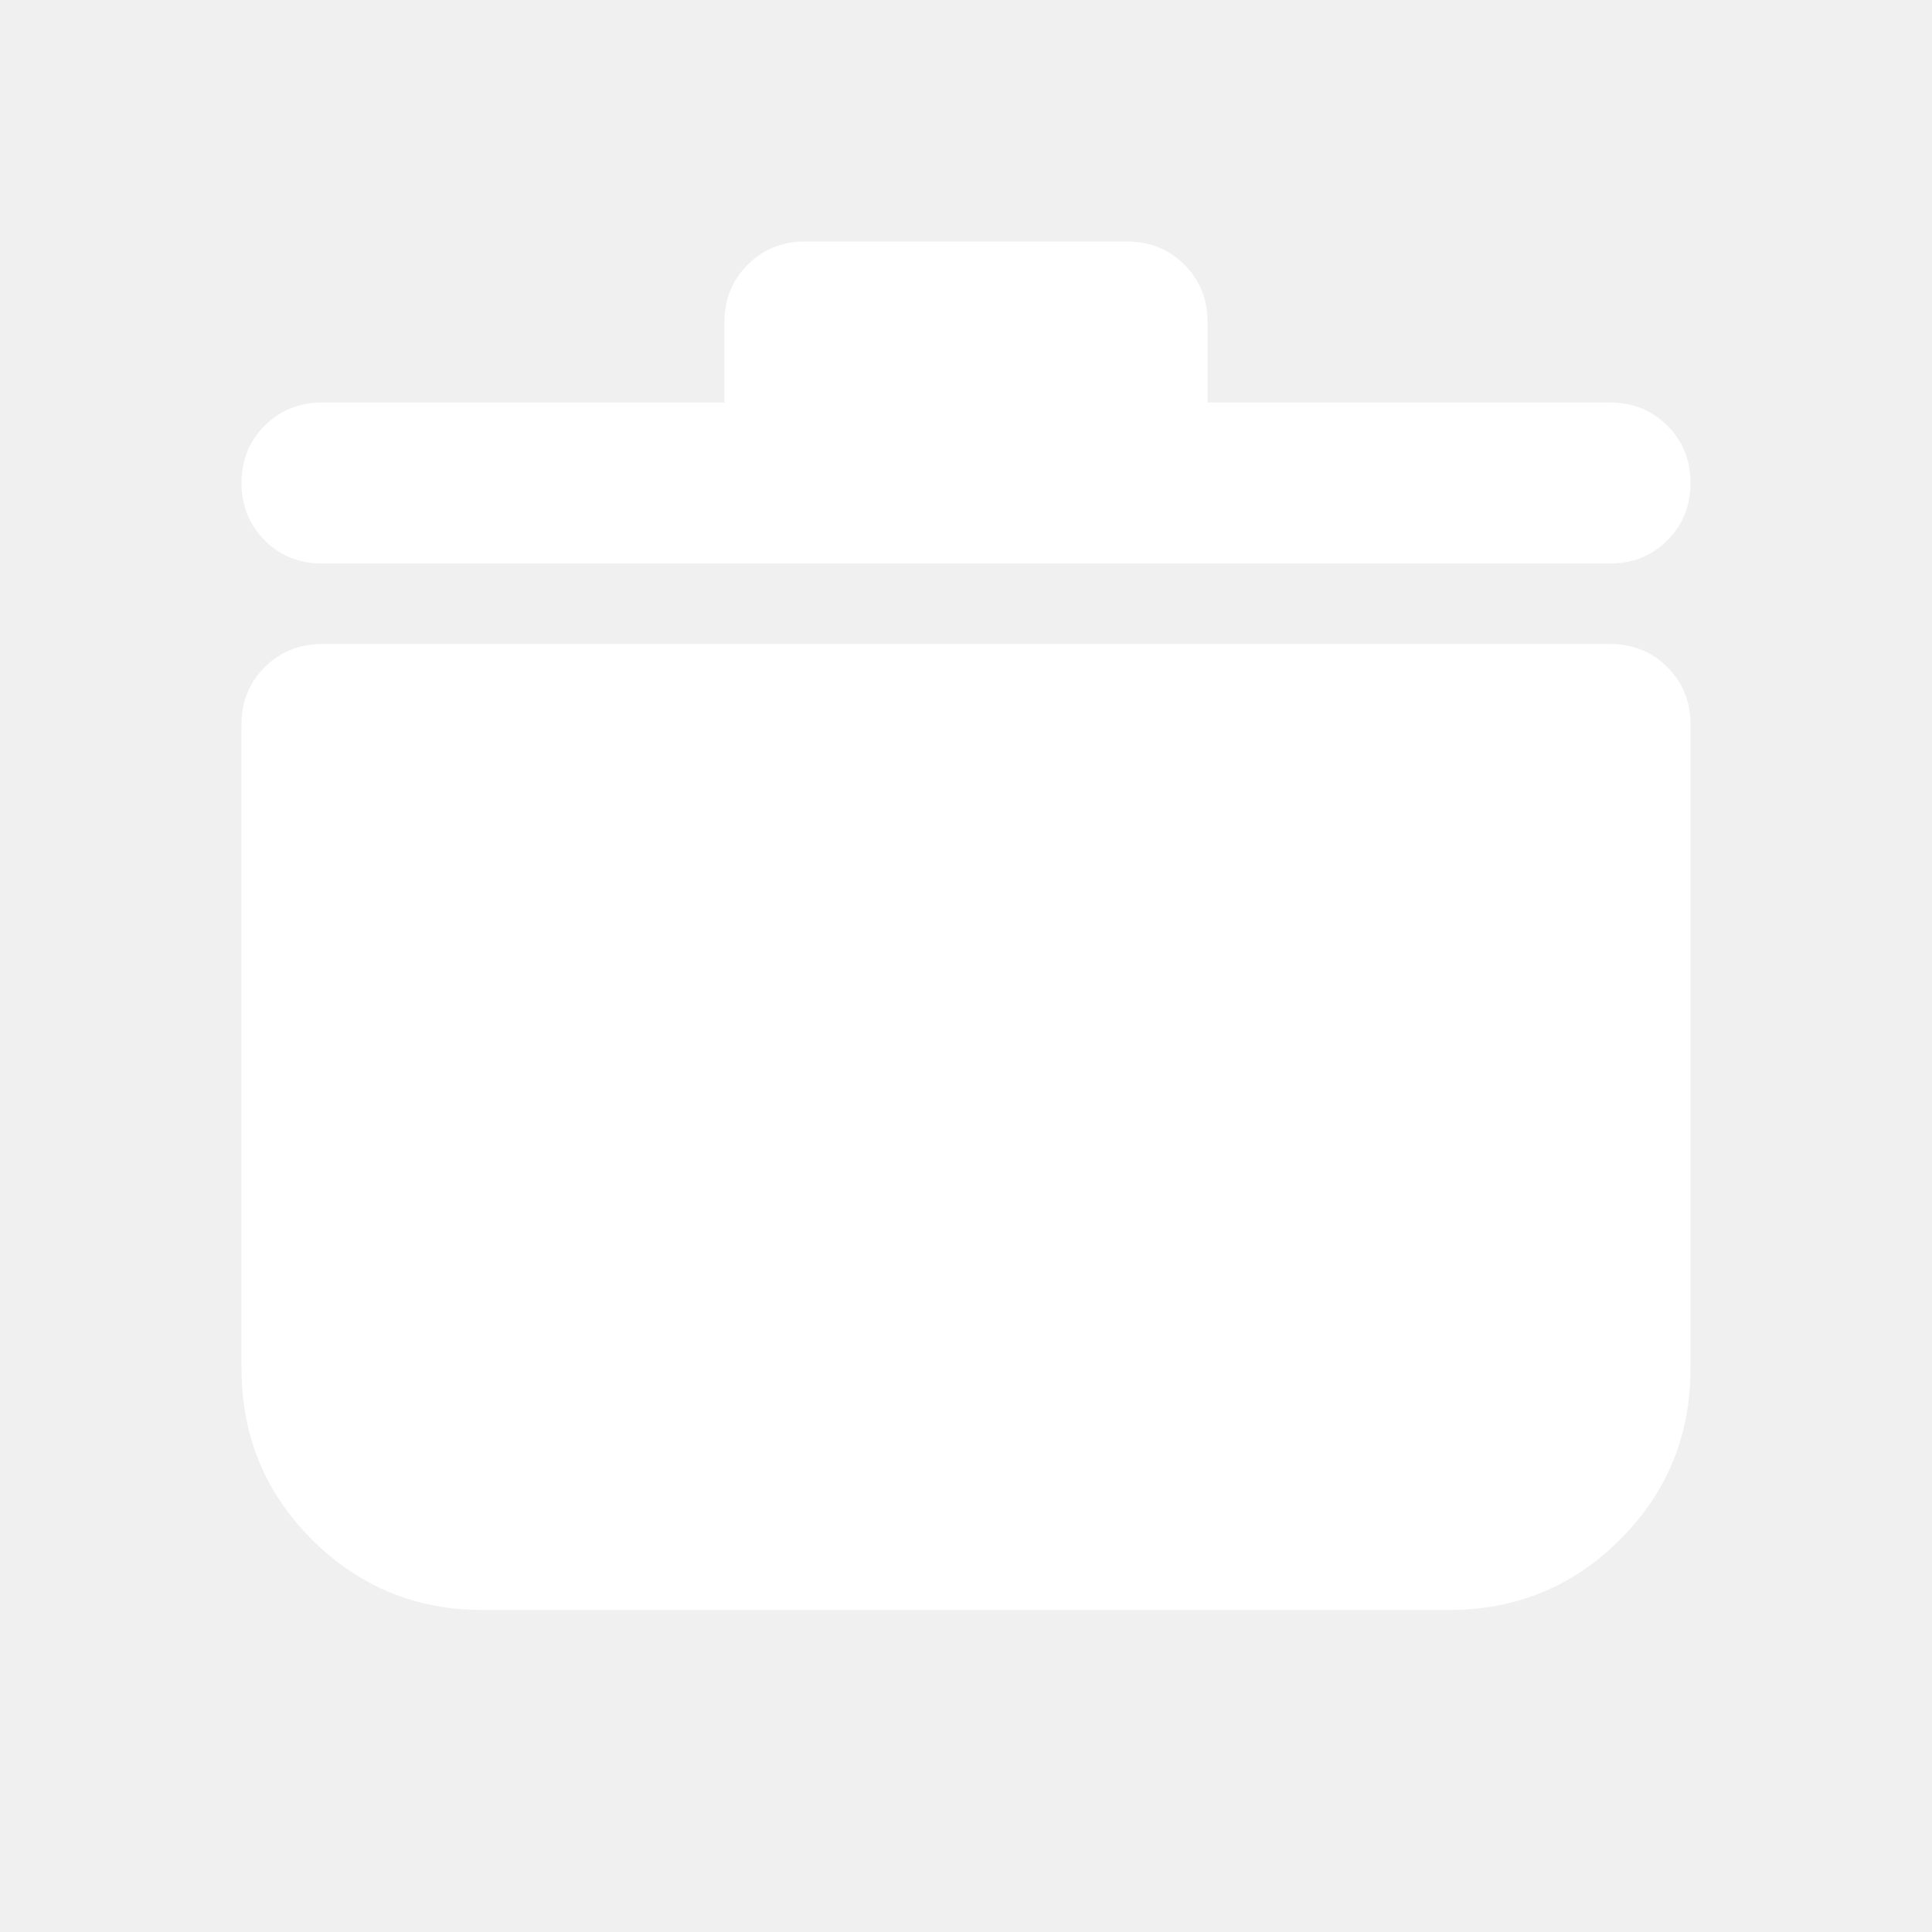
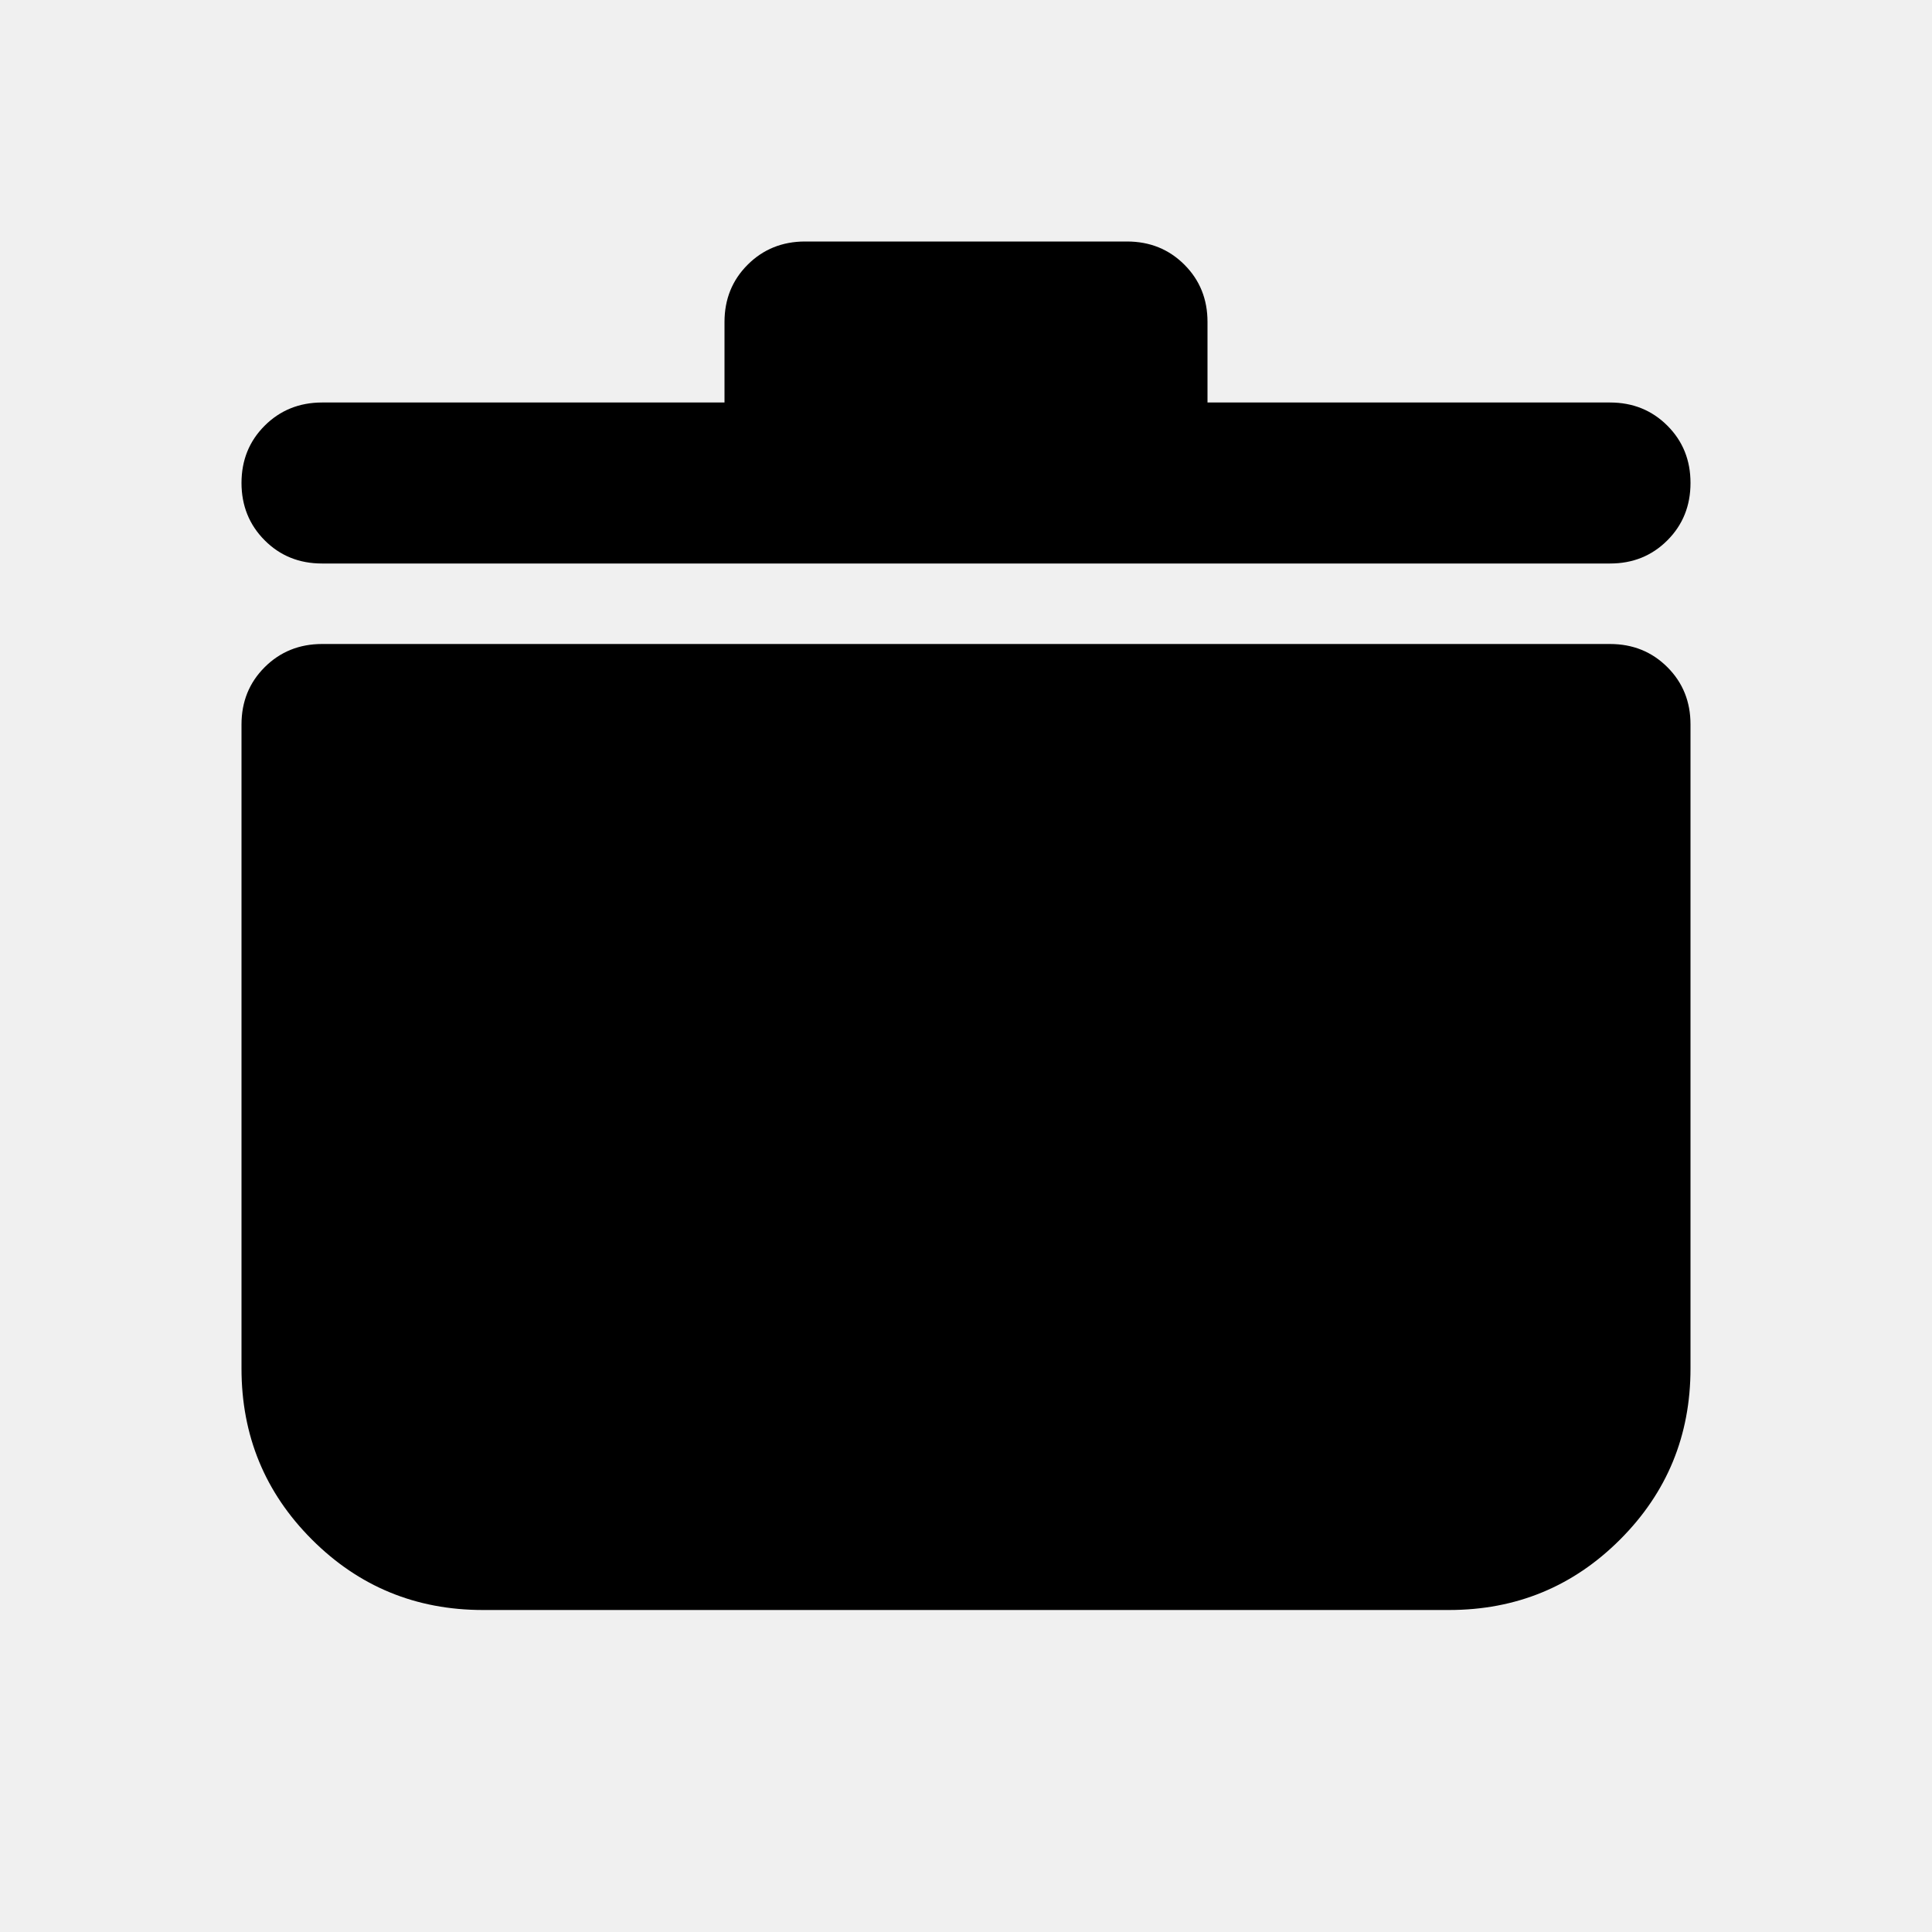
<svg xmlns="http://www.w3.org/2000/svg" width="48" height="48" viewBox="0 0 48 48" fill="none">
-   <path d="M12 40C10.333 40 8.917 39.417 7.75 38.25C6.583 37.083 6 35.667 6 34V18C6 17.433 6.192 16.959 6.576 16.576C6.96 16.193 7.435 16.001 8 16H40C40.567 16 41.042 16.192 41.426 16.576C41.81 16.96 42.001 17.435 42 18V34C42 35.667 41.417 37.083 40.25 38.25C39.083 39.417 37.667 40 36 40H12ZM18 10V8C18 7.433 18.192 6.959 18.576 6.576C18.96 6.193 19.435 6.001 20 6H28C28.567 6 29.042 6.192 29.426 6.576C29.81 6.96 30.001 7.435 30 8V10H40C40.567 10 41.042 10.192 41.426 10.576C41.81 10.96 42.001 11.435 42 12C42 12.567 41.808 13.042 41.424 13.426C41.04 13.81 40.565 14.001 40 14H8C7.433 14 6.959 13.808 6.576 13.424C6.193 13.04 6.001 12.565 6 12C6 11.433 6.192 10.959 6.576 10.576C6.96 10.193 7.435 10.001 8 10H18Z" fill="white" />
+   <path d="M12 40C10.333 40 8.917 39.417 7.75 38.25C6.583 37.083 6 35.667 6 34V18C6 17.433 6.192 16.959 6.576 16.576C6.96 16.193 7.435 16.001 8 16H40C40.567 16 41.042 16.192 41.426 16.576C41.81 16.96 42.001 17.435 42 18V34C42 35.667 41.417 37.083 40.25 38.25C39.083 39.417 37.667 40 36 40H12ZM18 10V8C18 7.433 18.192 6.959 18.576 6.576C18.96 6.193 19.435 6.001 20 6H28C28.567 6 29.042 6.192 29.426 6.576C29.81 6.96 30.001 7.435 30 8V10H40C40.567 10 41.042 10.192 41.426 10.576C41.81 10.96 42.001 11.435 42 12C42 12.567 41.808 13.042 41.424 13.426C41.04 13.81 40.565 14.001 40 14H8C7.433 14 6.959 13.808 6.576 13.424C6.193 13.04 6.001 12.565 6 12C6 11.433 6.192 10.959 6.576 10.576C6.96 10.193 7.435 10.001 8 10H18Z" fill="currentColor" />
</svg>
